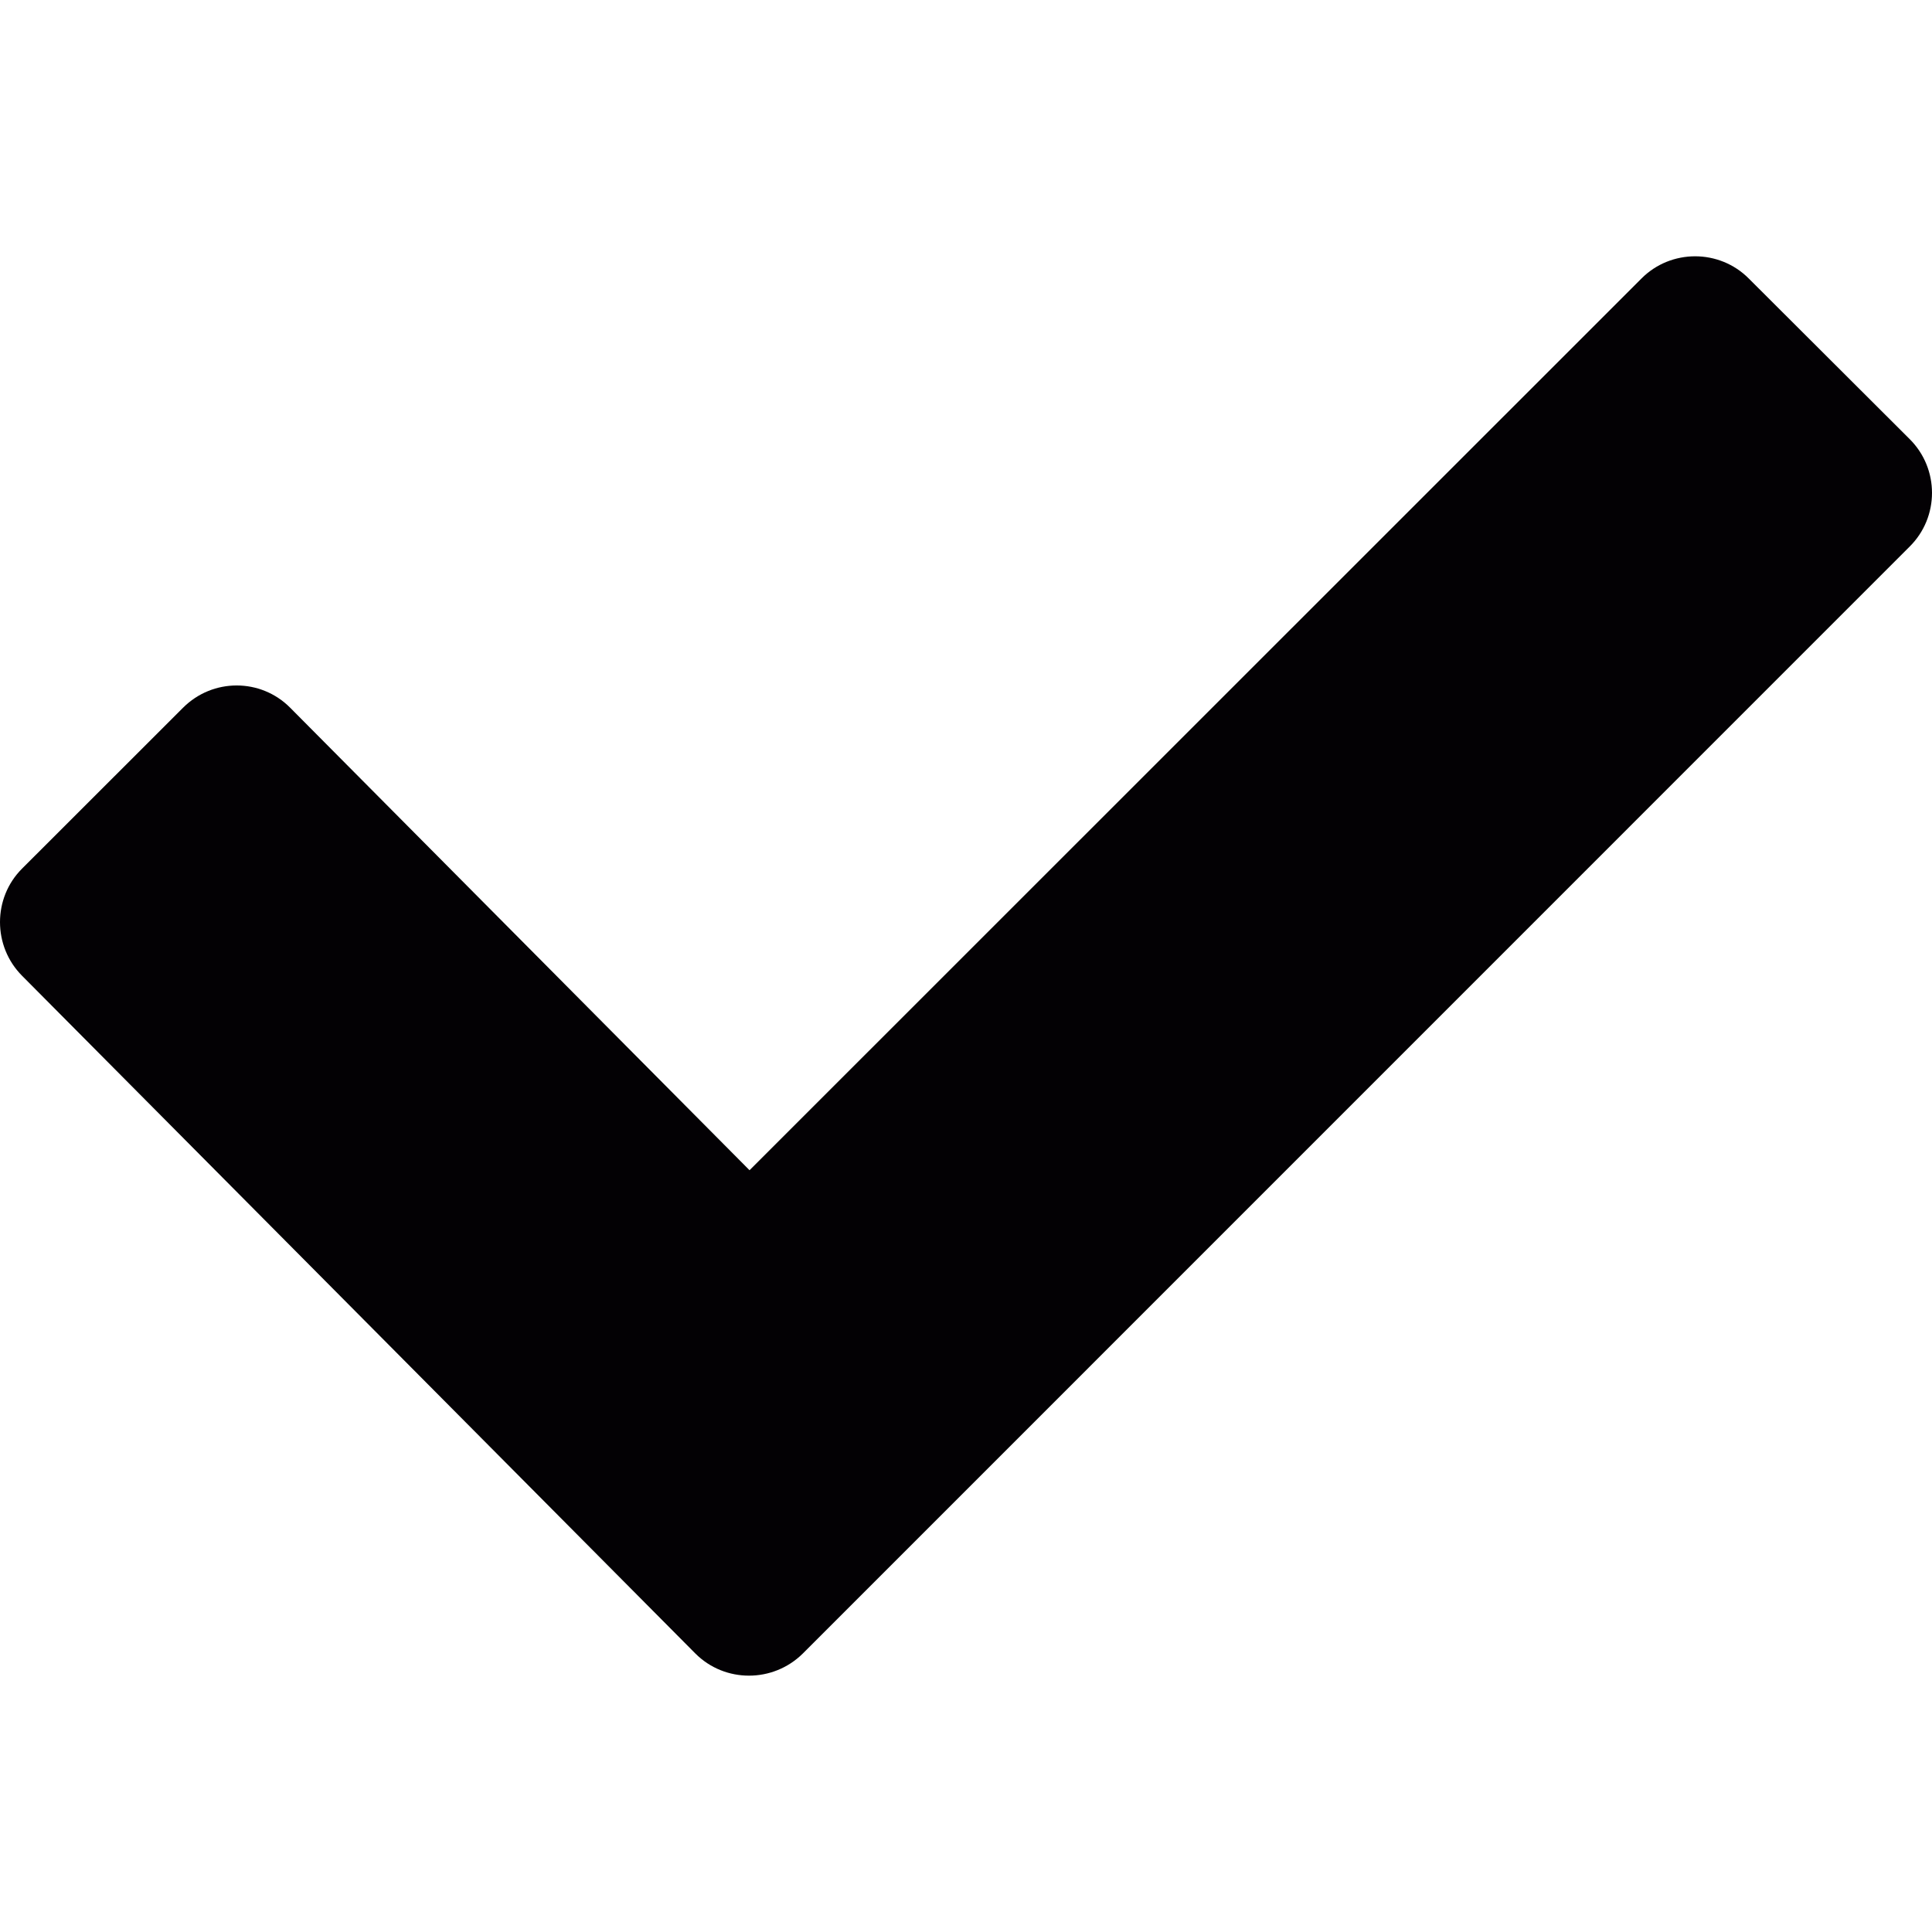
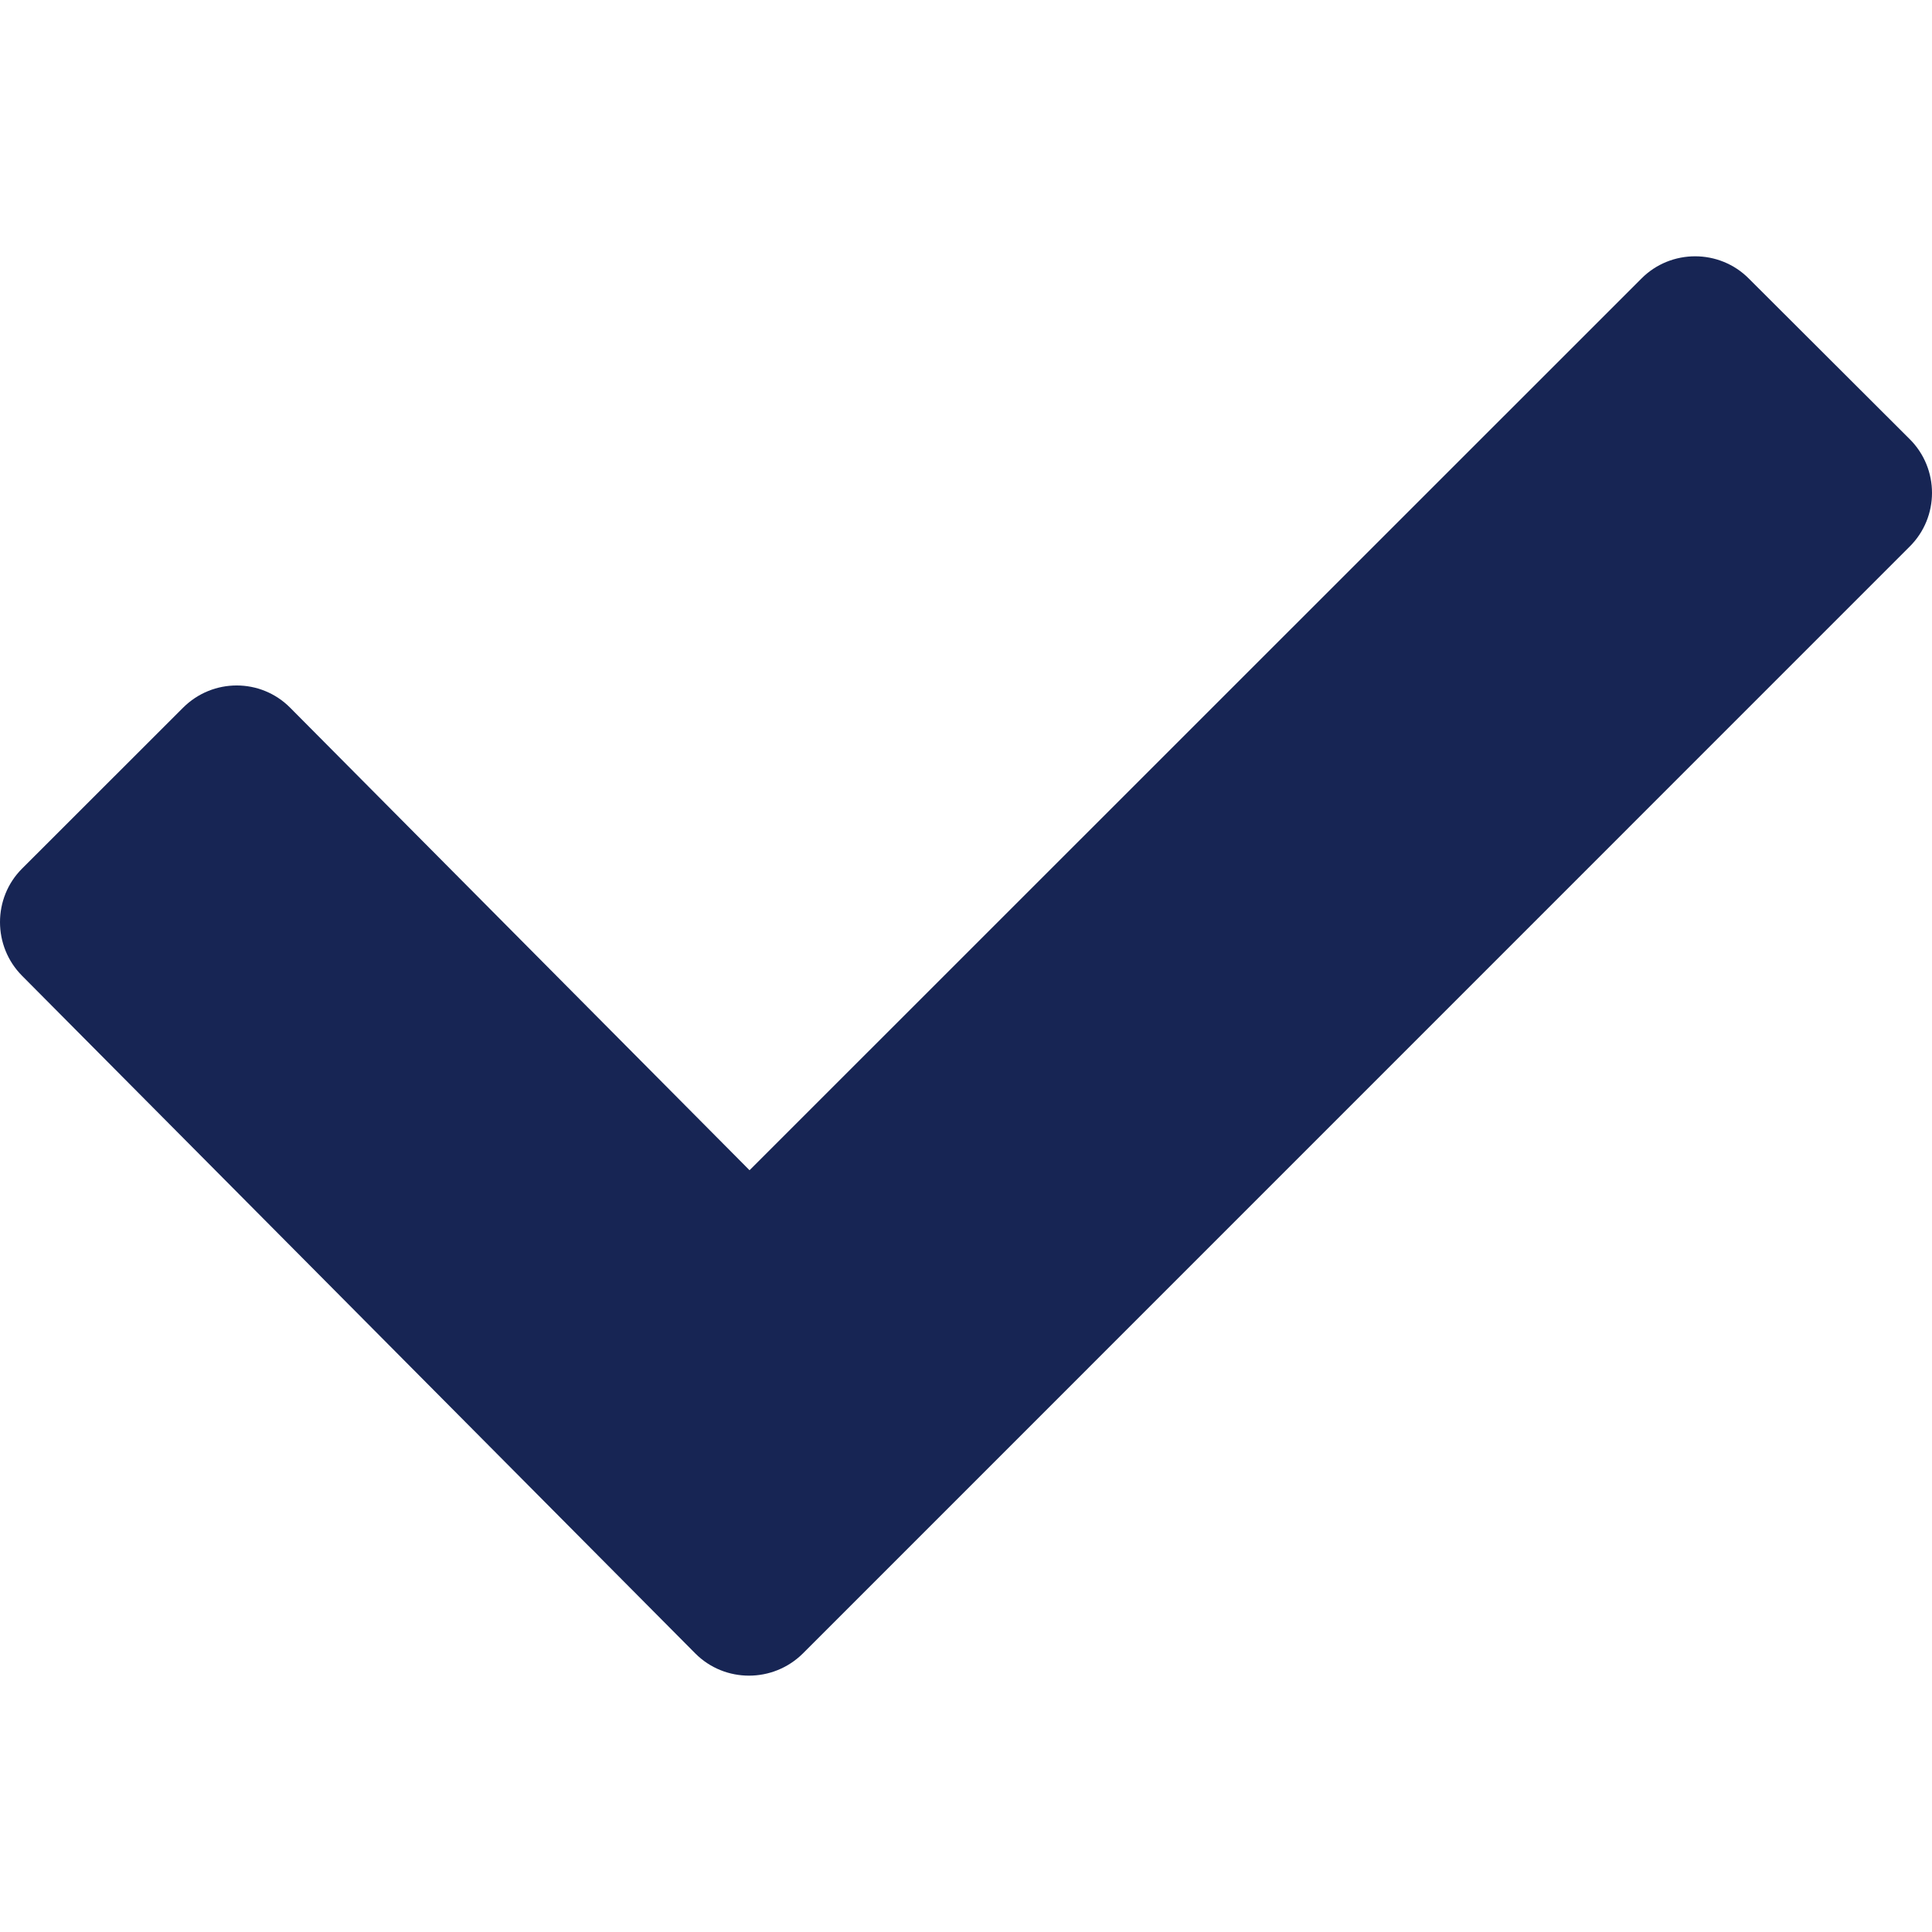
<svg xmlns="http://www.w3.org/2000/svg" height="1rem" width="1rem" version="1.1" id="Capa_1" viewBox="0 0 17.837 17.837" xml:space="preserve">
  <g>
-     <path style="fill:#030104;" d="M16.145,2.571c-0.272-0.273-0.718-0.273-0.99,0L6.92,10.804l-4.241-4.27   c-0.272-0.274-0.715-0.274-0.989,0L0.204,8.019c-0.272,0.271-0.272,0.717,0,0.99l6.217,6.258c0.272,0.271,0.715,0.271,0.99,0   L17.63,5.047c0.276-0.273,0.276-0.72,0-0.994L16.145,2.571z" />
+     <path style="fill:#172554;" d="M16.145,2.571c-0.272-0.273-0.718-0.273-0.99,0L6.92,10.804l-4.241-4.27   c-0.272-0.274-0.715-0.274-0.989,0L0.204,8.019c-0.272,0.271-0.272,0.717,0,0.99l6.217,6.258c0.272,0.271,0.715,0.271,0.99,0   L17.63,5.047c0.276-0.273,0.276-0.72,0-0.994L16.145,2.571z" />
  </g>
</svg>
